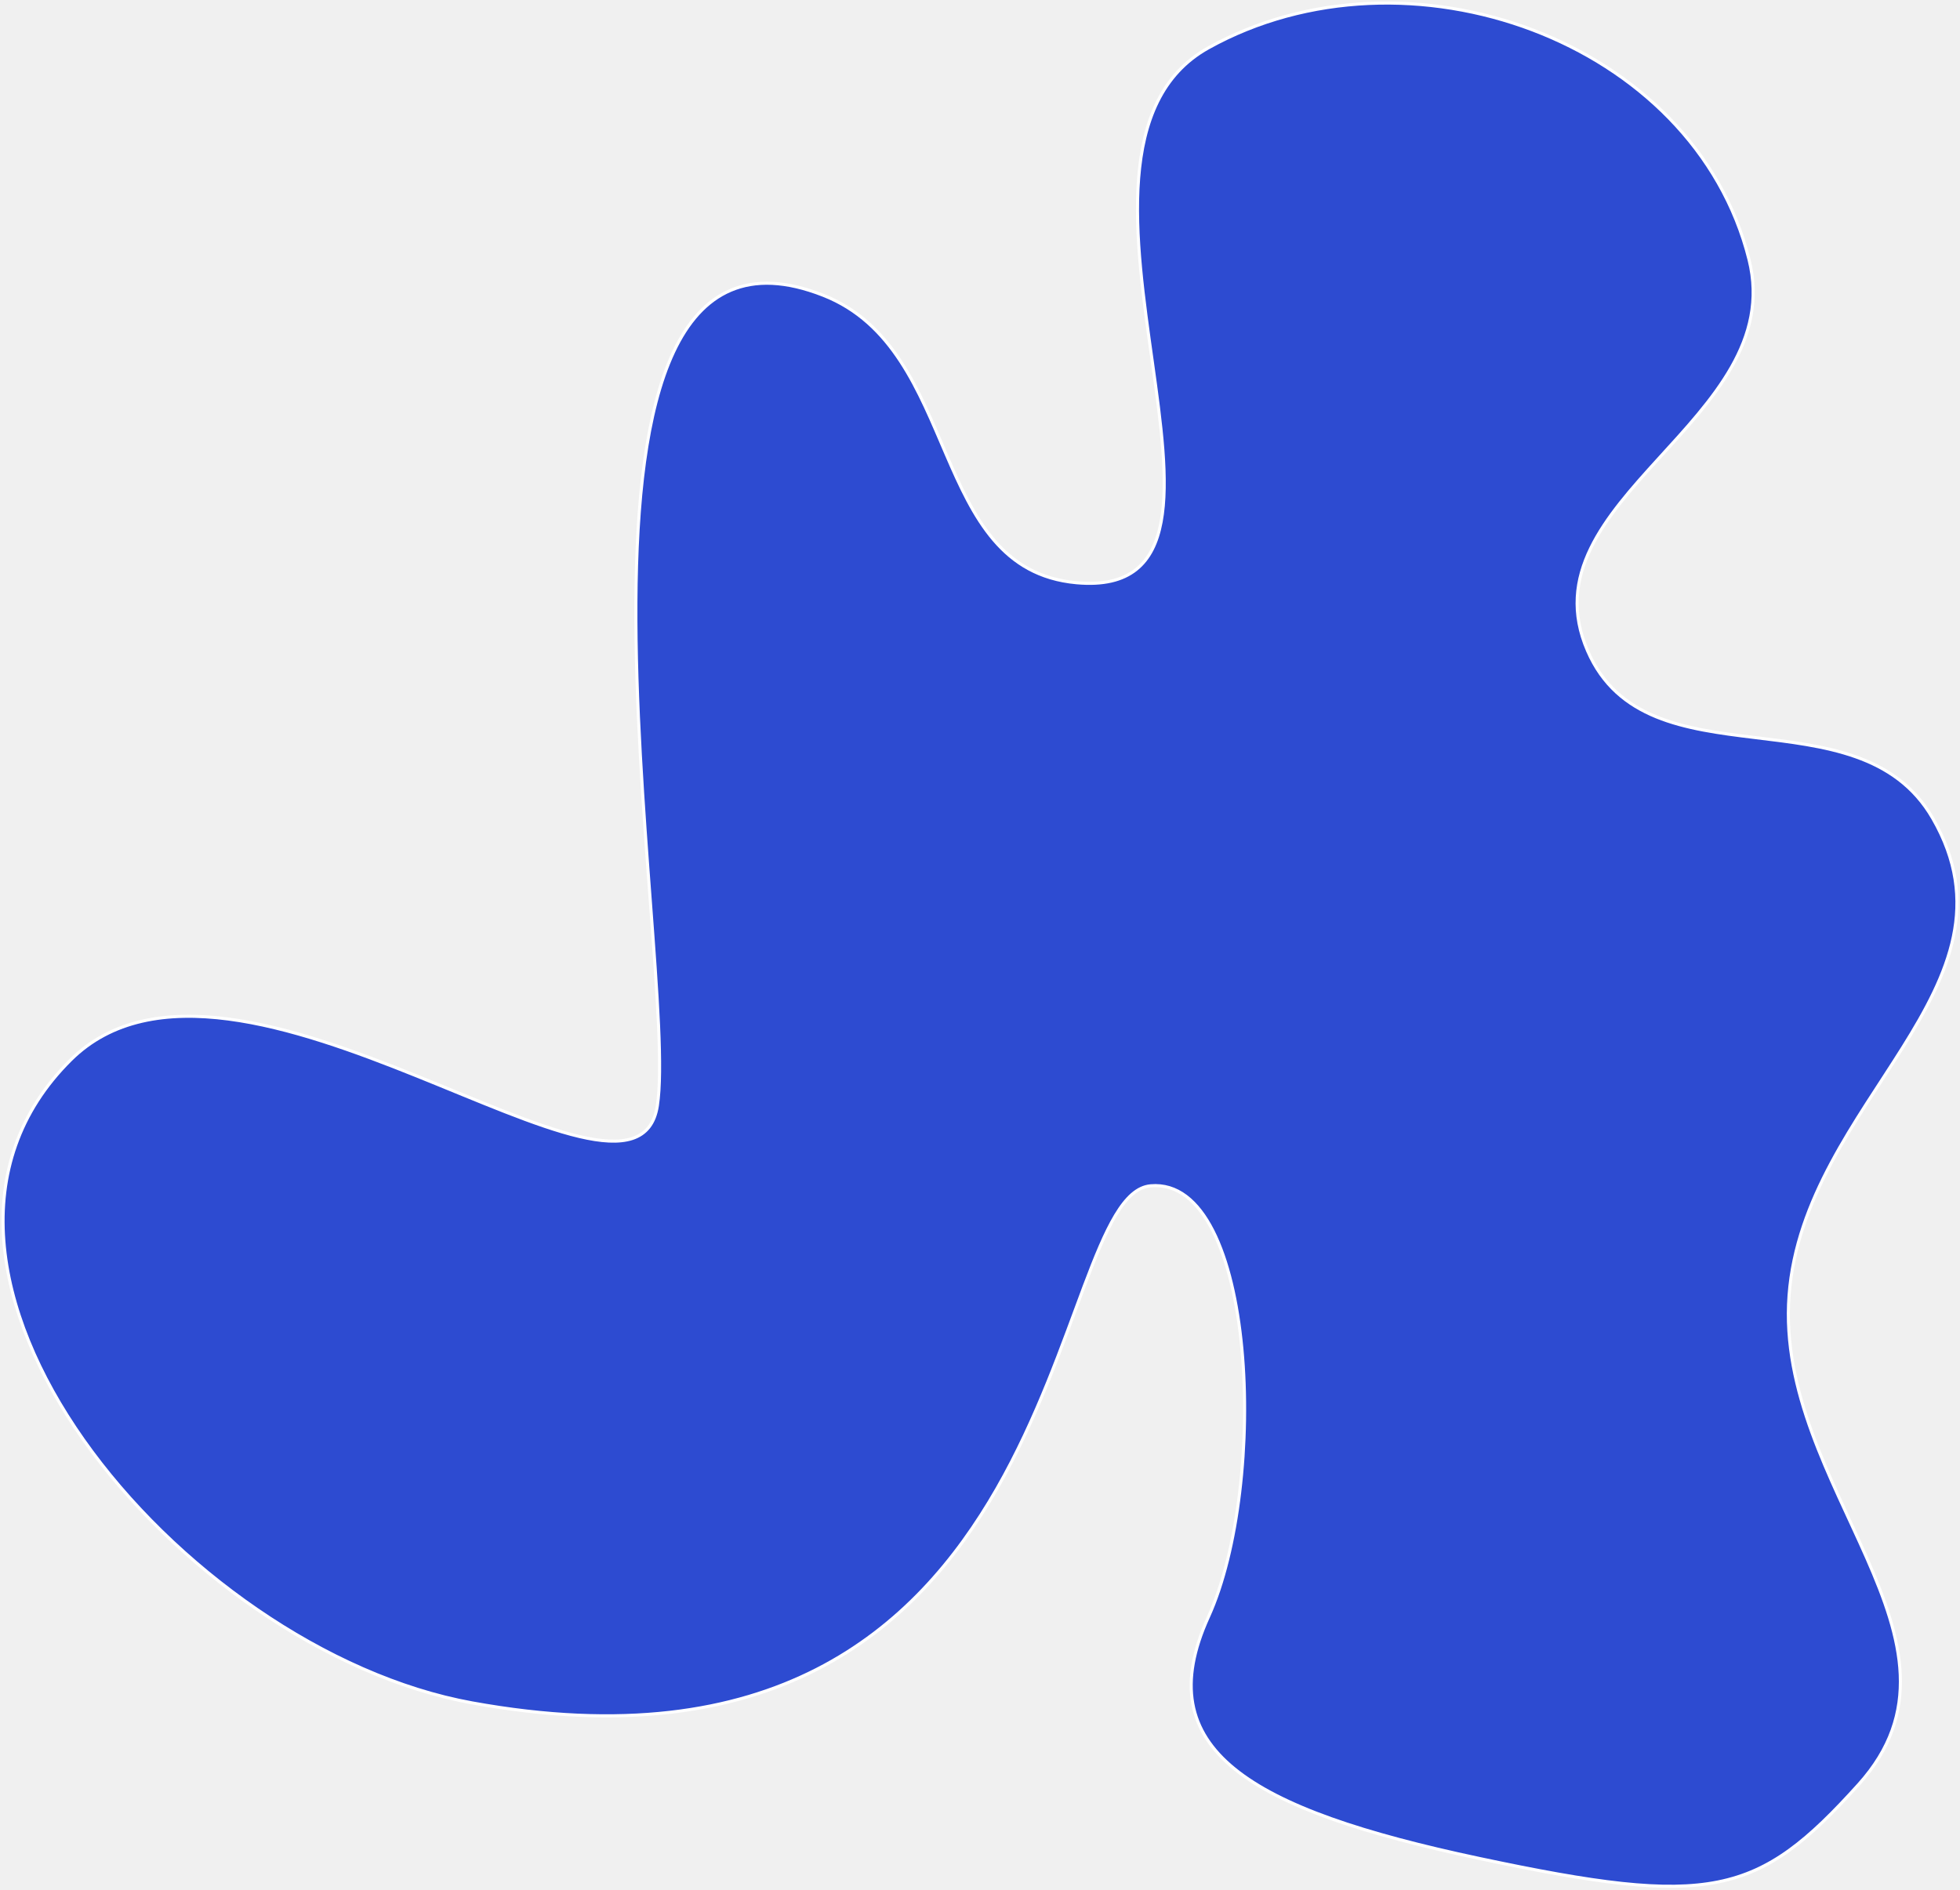
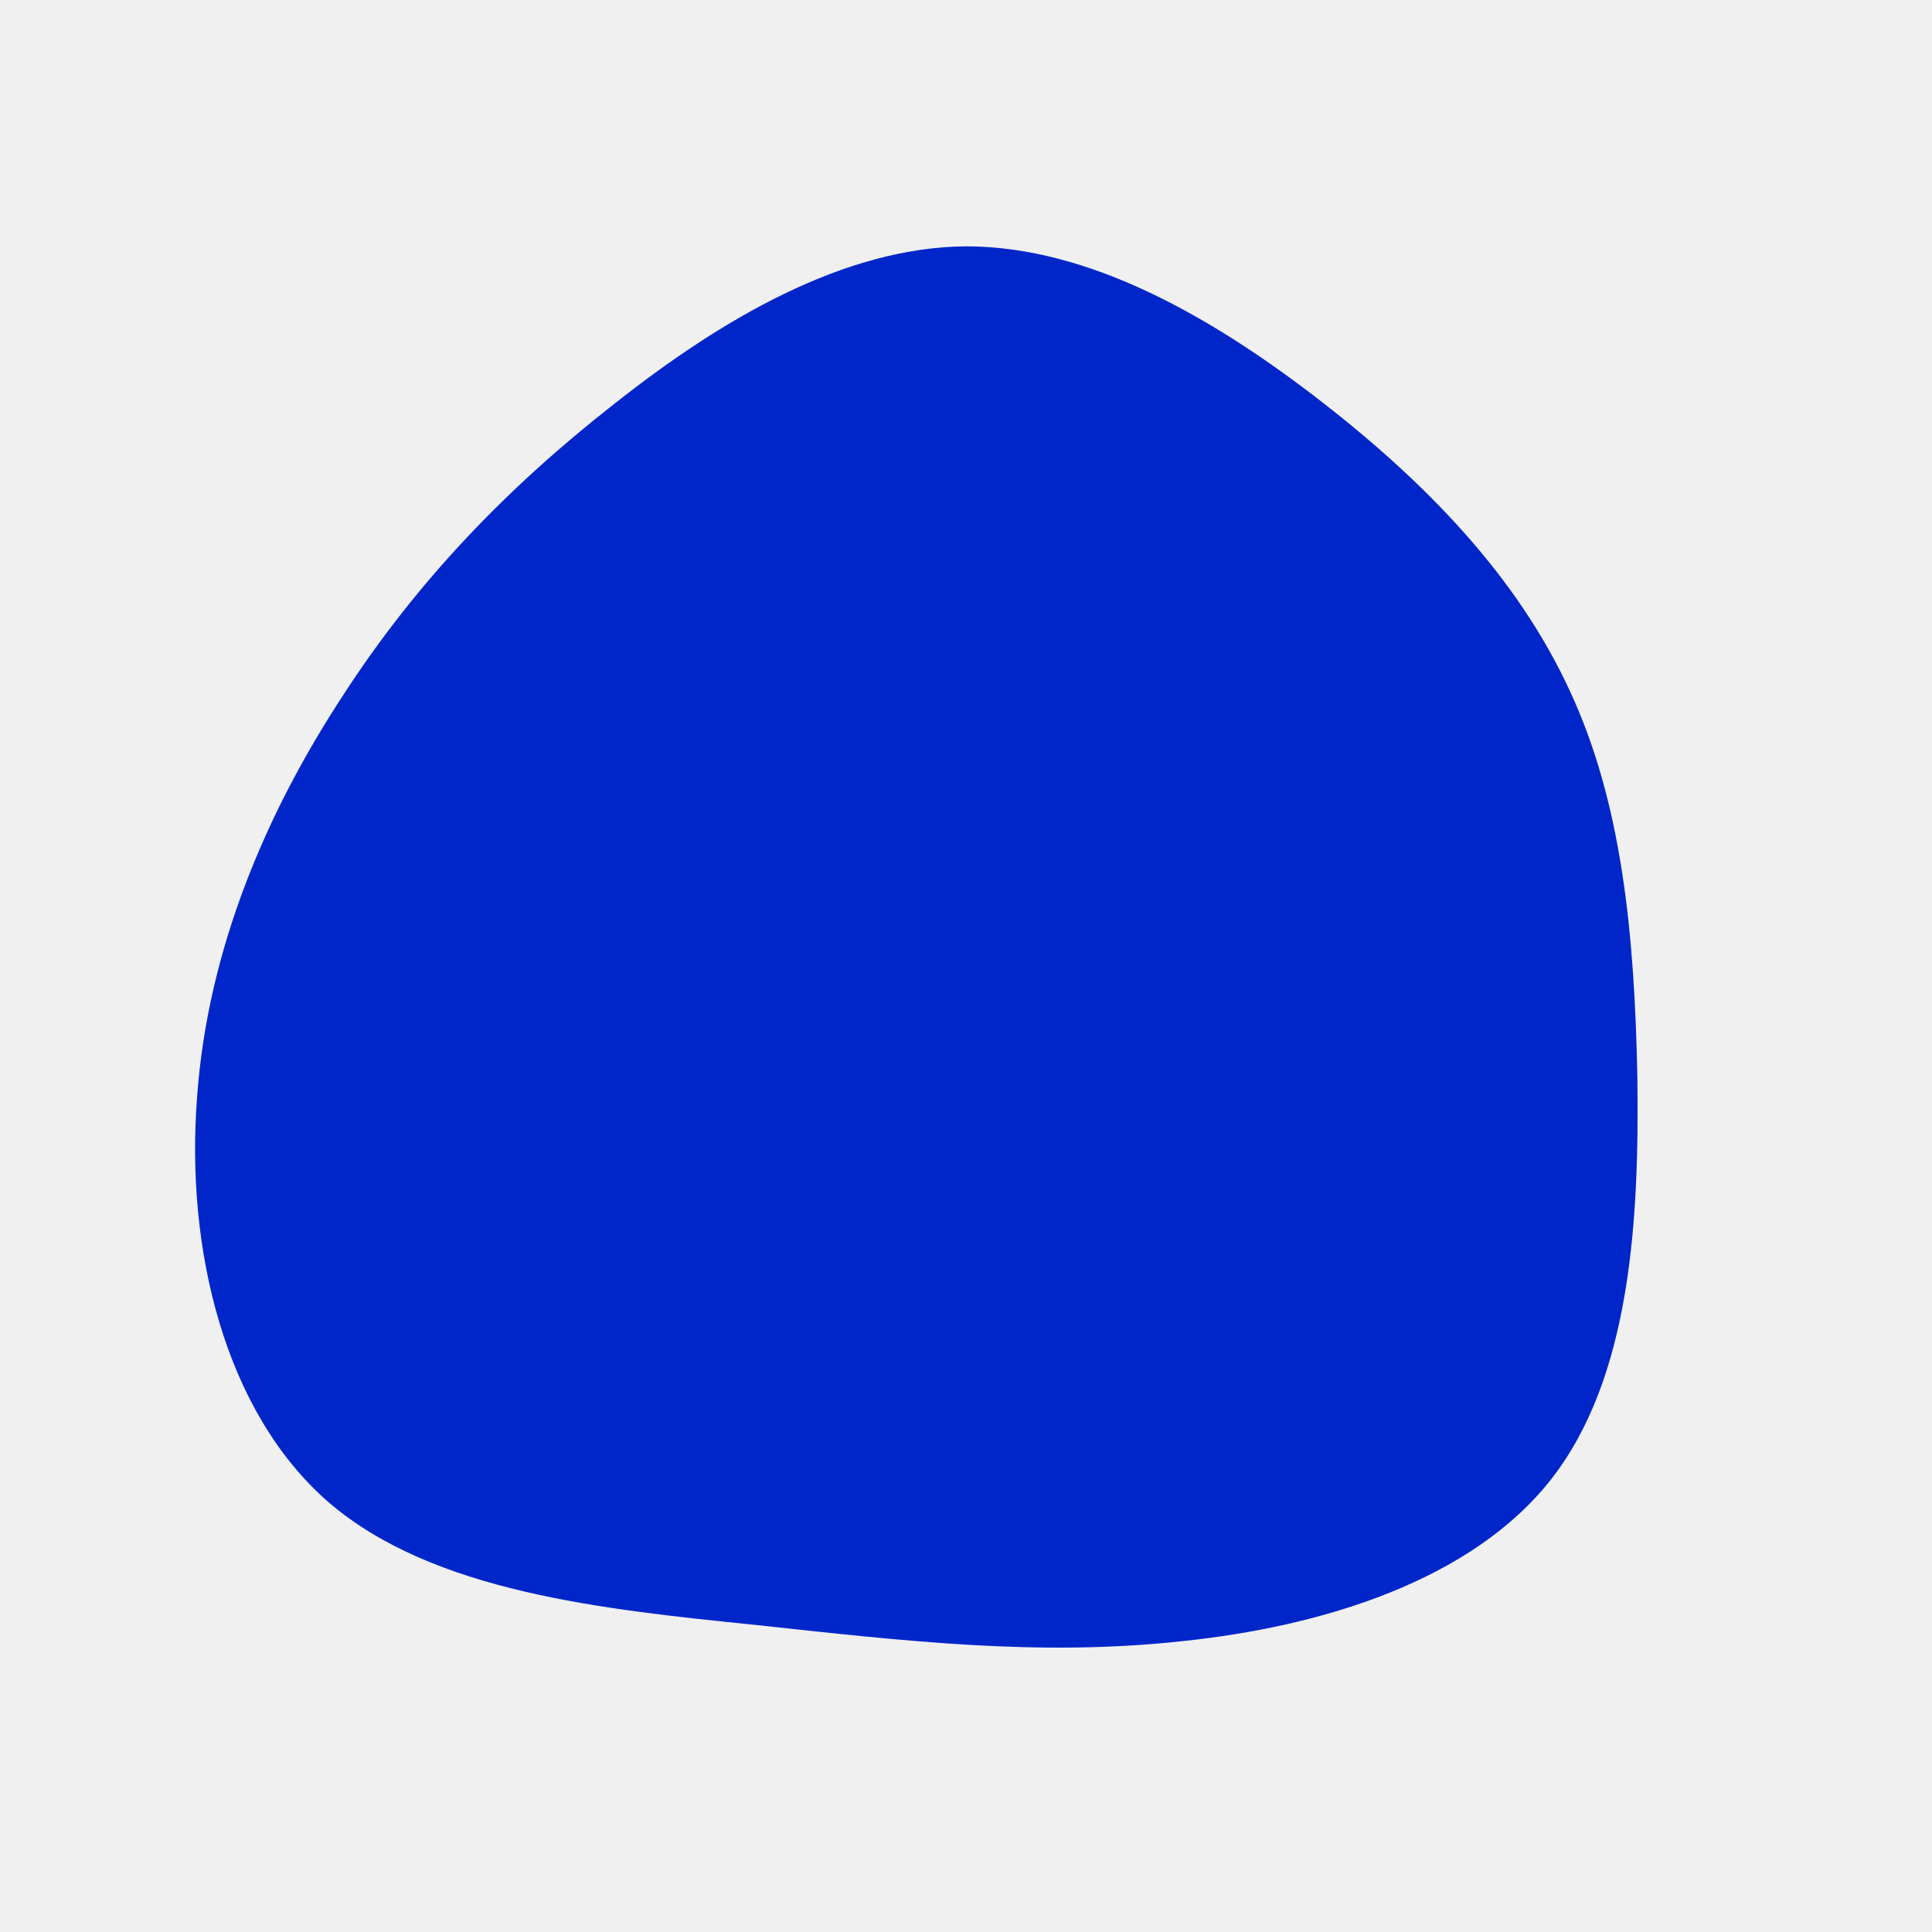
- <svg xmlns="http://www.w3.org/2000/svg" width="640" height="617" viewBox="0 0 640 617" fill="none">
-   <path d="M23.105 346.116C-45.548 414.17 59.088 538.858 154.184 556.118C350.335 591.719 341.069 390.261 375.712 387.245C410.356 384.23 414.225 484.876 394.576 528.053C374.927 571.23 407.454 590.845 483.091 606.925C558.728 623.005 573.926 619.342 606.915 582.731C649.071 535.946 579.49 485.865 584.181 423.052C588.915 359.681 662.862 322.277 631.099 267.244C606.641 224.867 537.894 257.446 518.4 212.566C496.899 163.066 584.175 137.191 571.122 84.823C553.206 12.947 459.273 -20.406 394.576 15.629C333.214 49.806 421.474 196.636 351.528 190.308C302.878 185.906 314.28 114.313 268.818 96.436C170.661 57.839 221.9 314.18 214.645 361.116C207.389 408.052 76.401 293.284 23.105 346.116Z" fill="#0026CA" fill-opacity="0.81" stroke="white" />
+ <svg xmlns="http://www.w3.org/2000/svg" viewBox="0 0 200 200">
+   <path fill="#0026CA" d="M36.7,-58.5C47.8,-49.9,57.1,-40.2,62.5,-28.5C67.9,-16.9,69.2,-3.4,69.5,11.5C69.7,26.4,68.8,42.6,60.6,53.1C52.4,63.6,36.9,68.4,22.3,69.9C7.6,71.5,-6.2,69.9,-21.9,68.2C-37.6,66.6,-55.2,64.8,-66,55.5C-76.8,46.1,-80.8,29.2,-79.6,13.6C-78.5,-1.9,-72.3,-16.1,-64.5,-28C-56.8,-39.9,-47.4,-49.6,-36.4,-58.2C-25.4,-66.9,-12.7,-74.4,0,-74.5C12.8,-74.5,25.6,-67.1,36.7,-58.5Z" transform="translate(100 100)" />
</svg>
